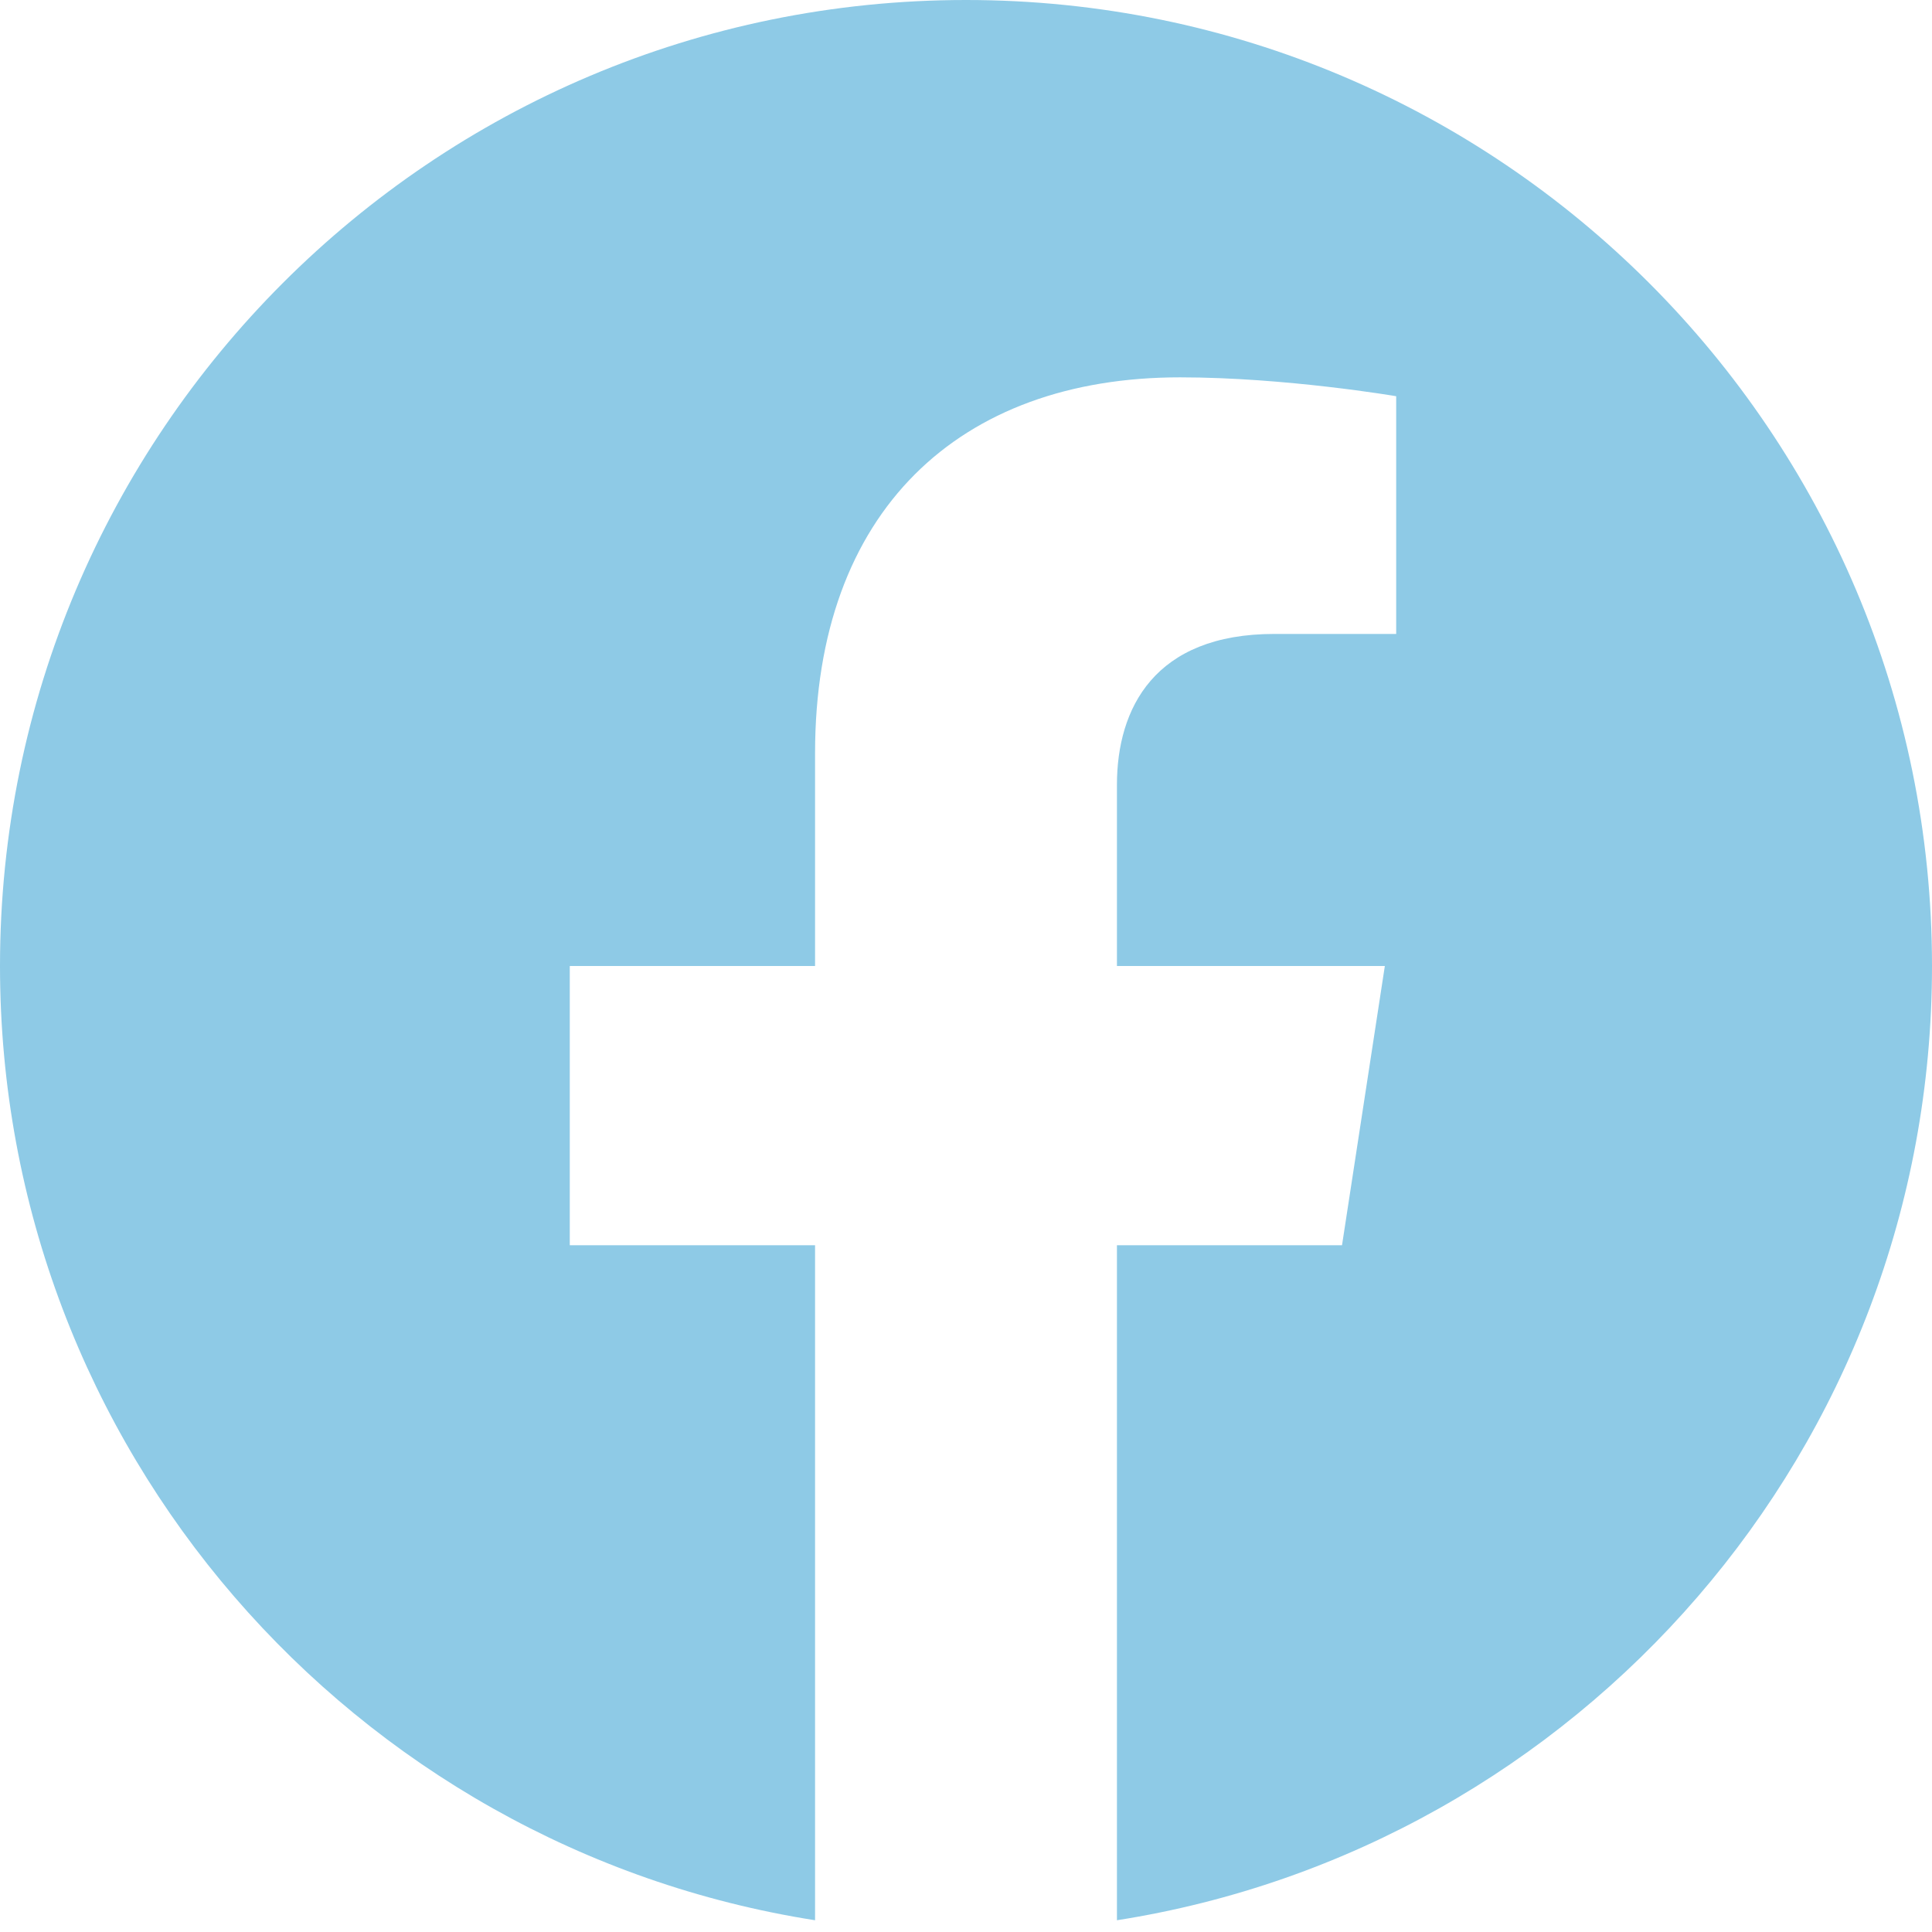
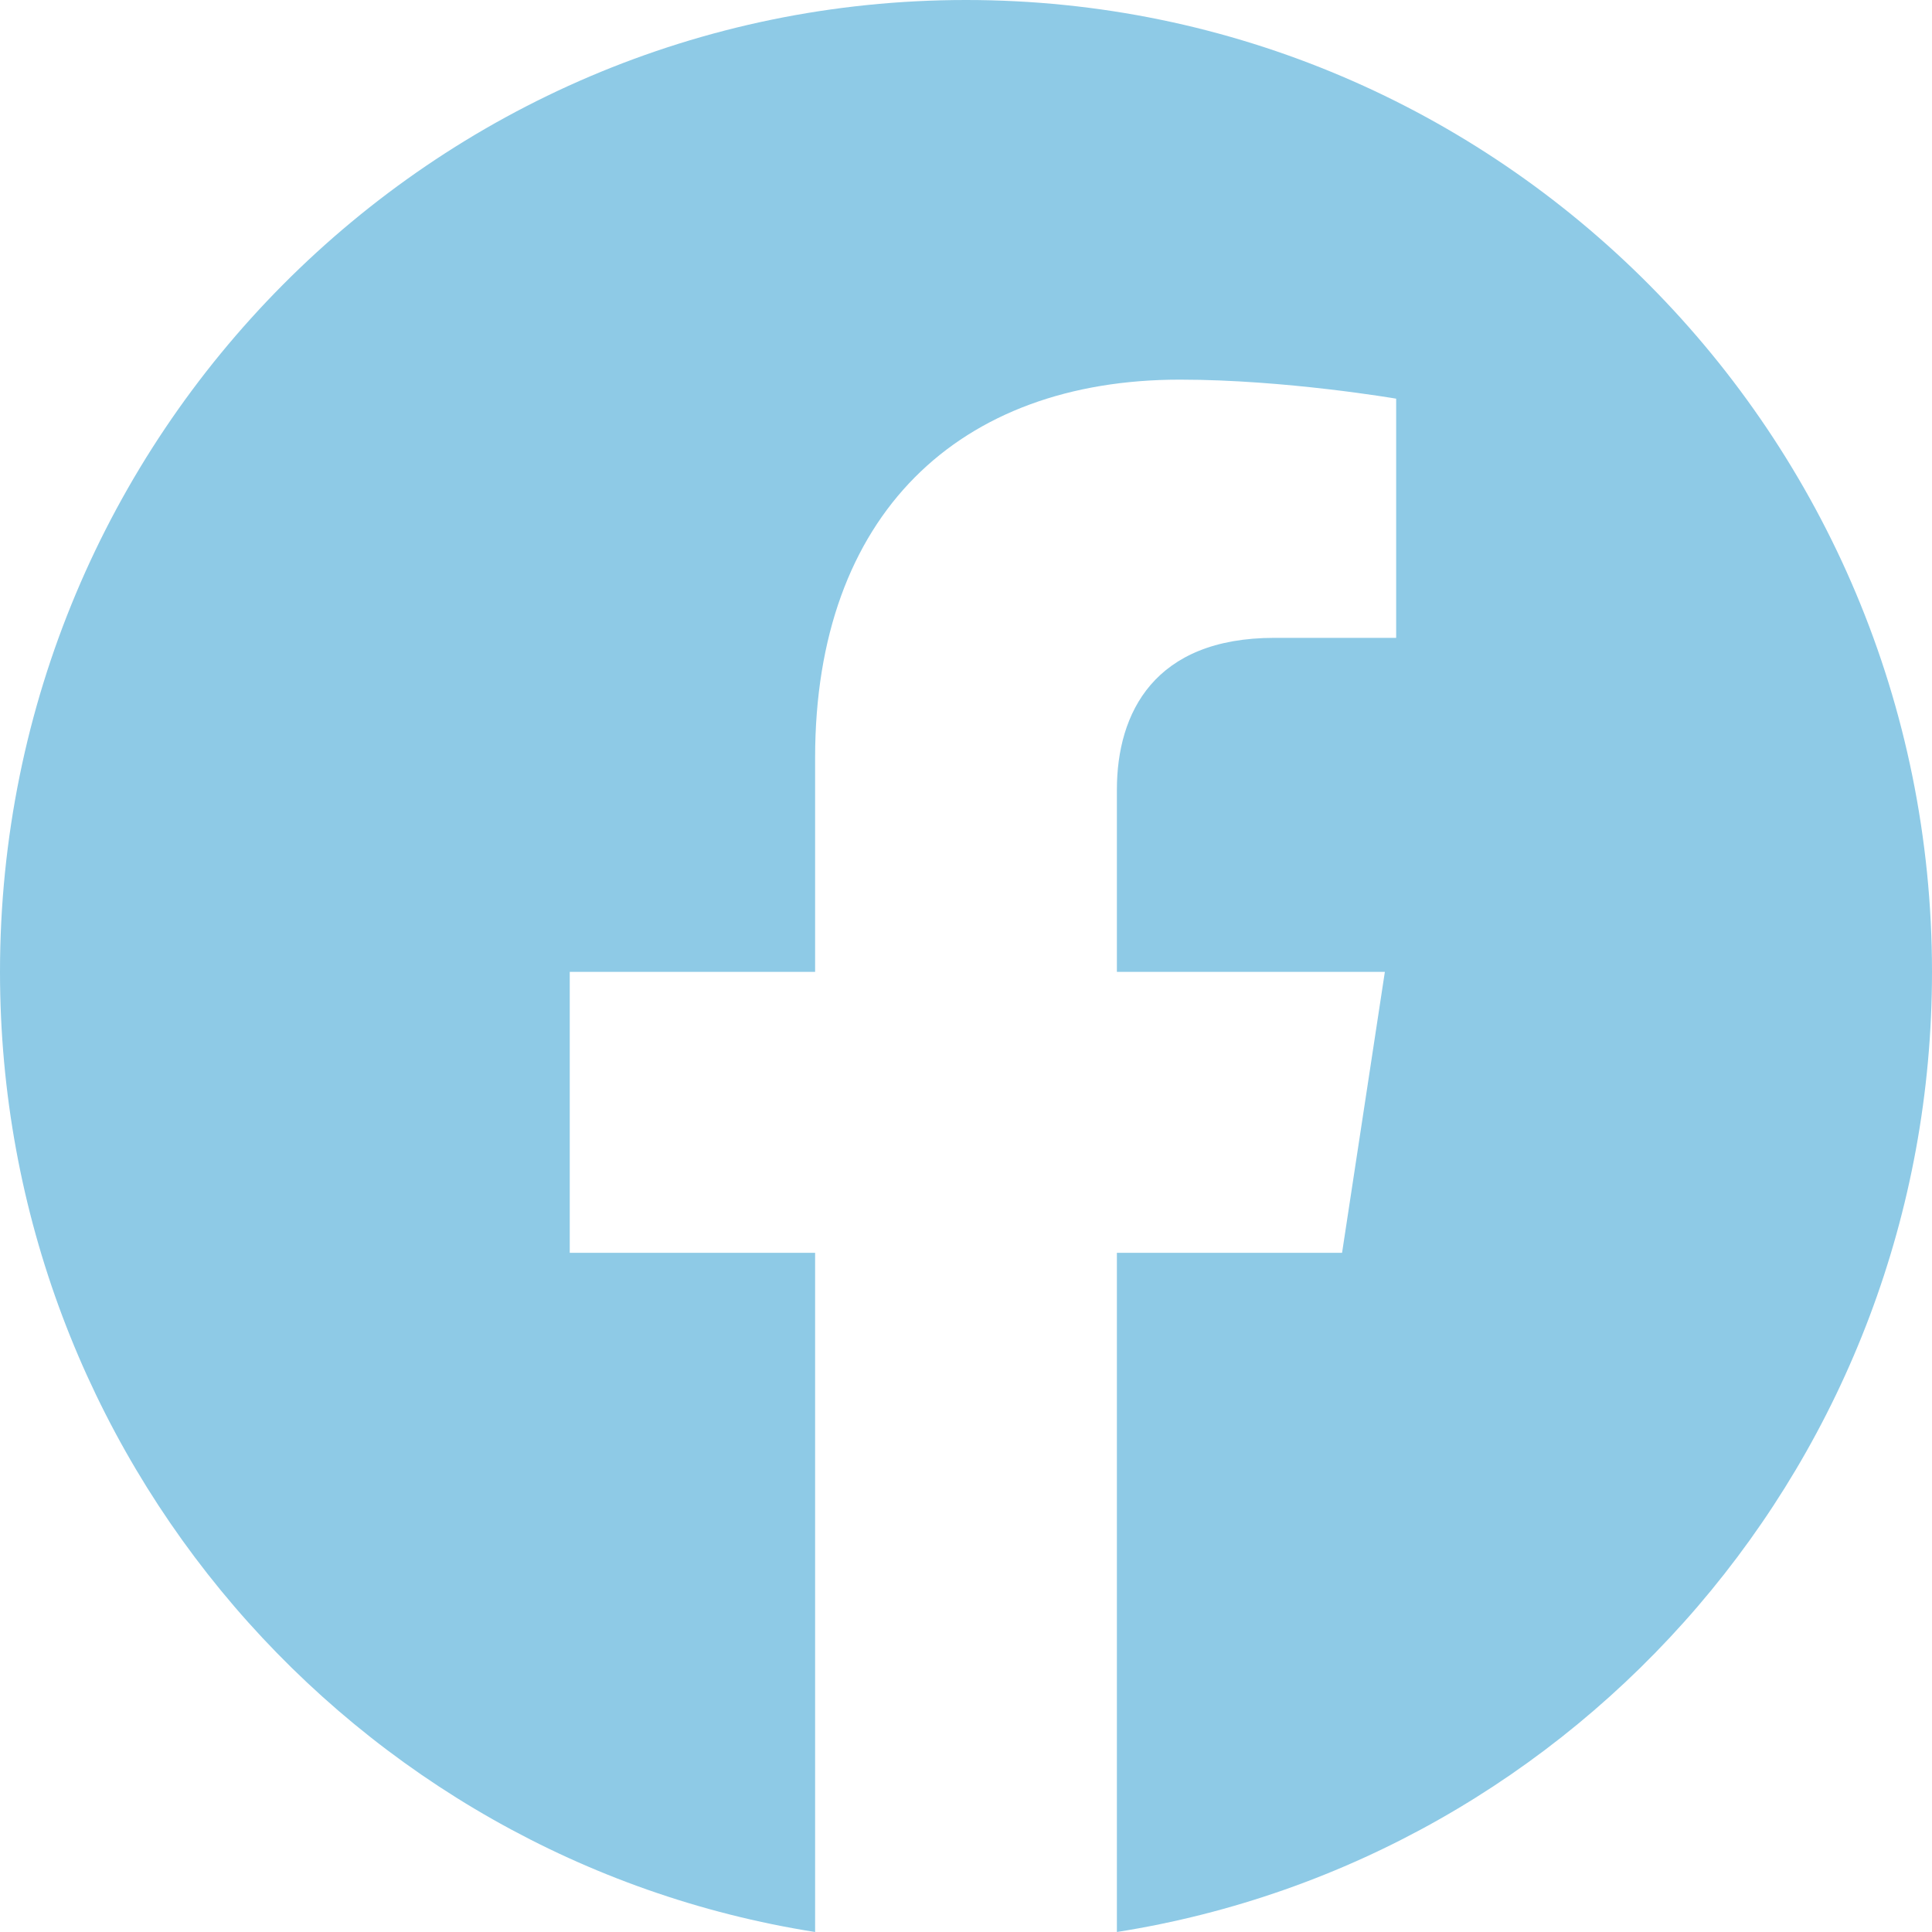
- <svg xmlns="http://www.w3.org/2000/svg" width="48" height="48" viewBox="0 0 48 48" fill="none">
-   <path d="M48 24C48 10.745 37.255 0 24 0C10.745 0 0 10.745 0 24C0 35.979 8.776 45.908 20.25 47.708V30.938H14.156V24H20.25V18.712C20.25 12.697 23.833 9.375 29.315 9.375C31.94 9.375 34.688 9.844 34.688 9.844V15.75H31.661C28.68 15.75 27.75 17.6 27.75 19.5V24H34.406L33.342 30.938H27.75V47.708C39.224 45.908 48 35.979 48 24Z" fill="#8ECAE6" />
+ <svg xmlns="http://www.w3.org/2000/svg" width="20" height="20" viewBox="0 0 20 20" fill="none">
+   <path d="M20 10.061C20 4.505 15.523 0 10 0C4.477 0 0 4.505 0 10.061C0 15.083 3.657 19.245 8.438 20V12.969H5.898V10.061H8.438V7.845C8.438 5.323 9.93 3.93 12.215 3.93C13.308 3.93 14.453 4.127 14.453 4.127V6.603H13.192C11.95 6.603 11.562 7.378 11.562 8.175V10.061H14.336L13.893 12.969H11.562V20C16.343 19.245 20 15.083 20 10.061Z" fill="#8ECAE6" />
</svg>
